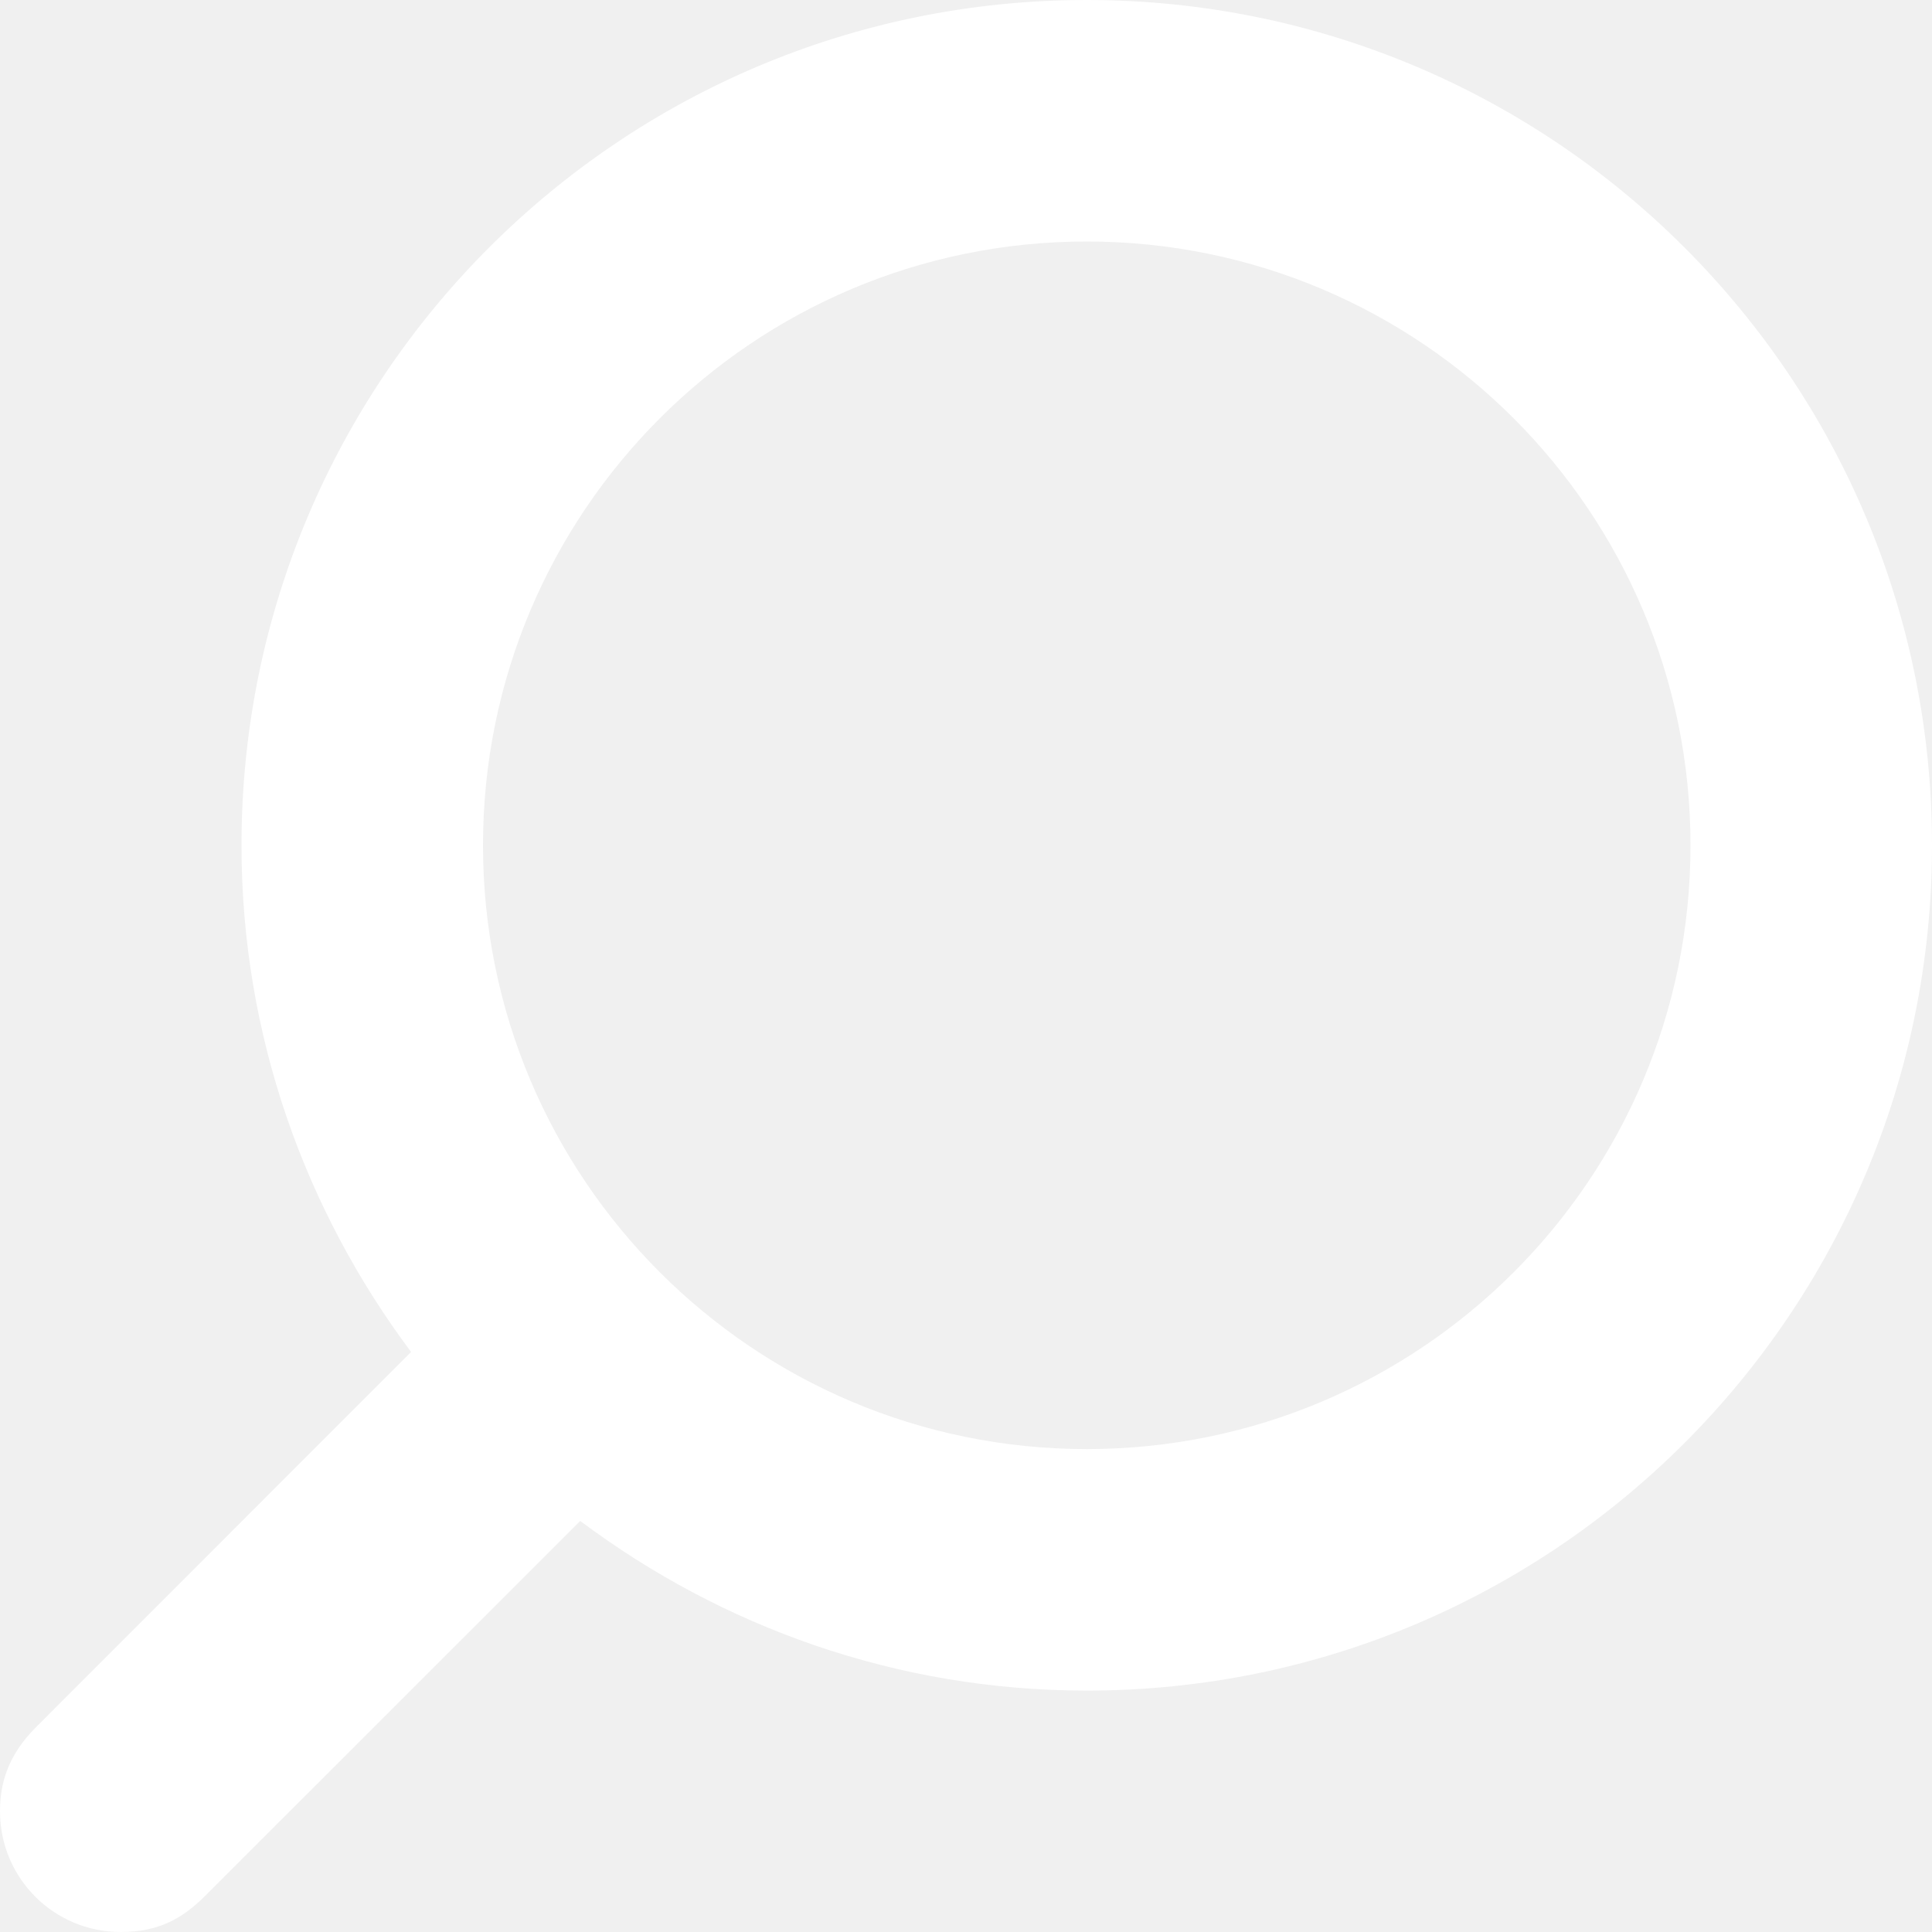
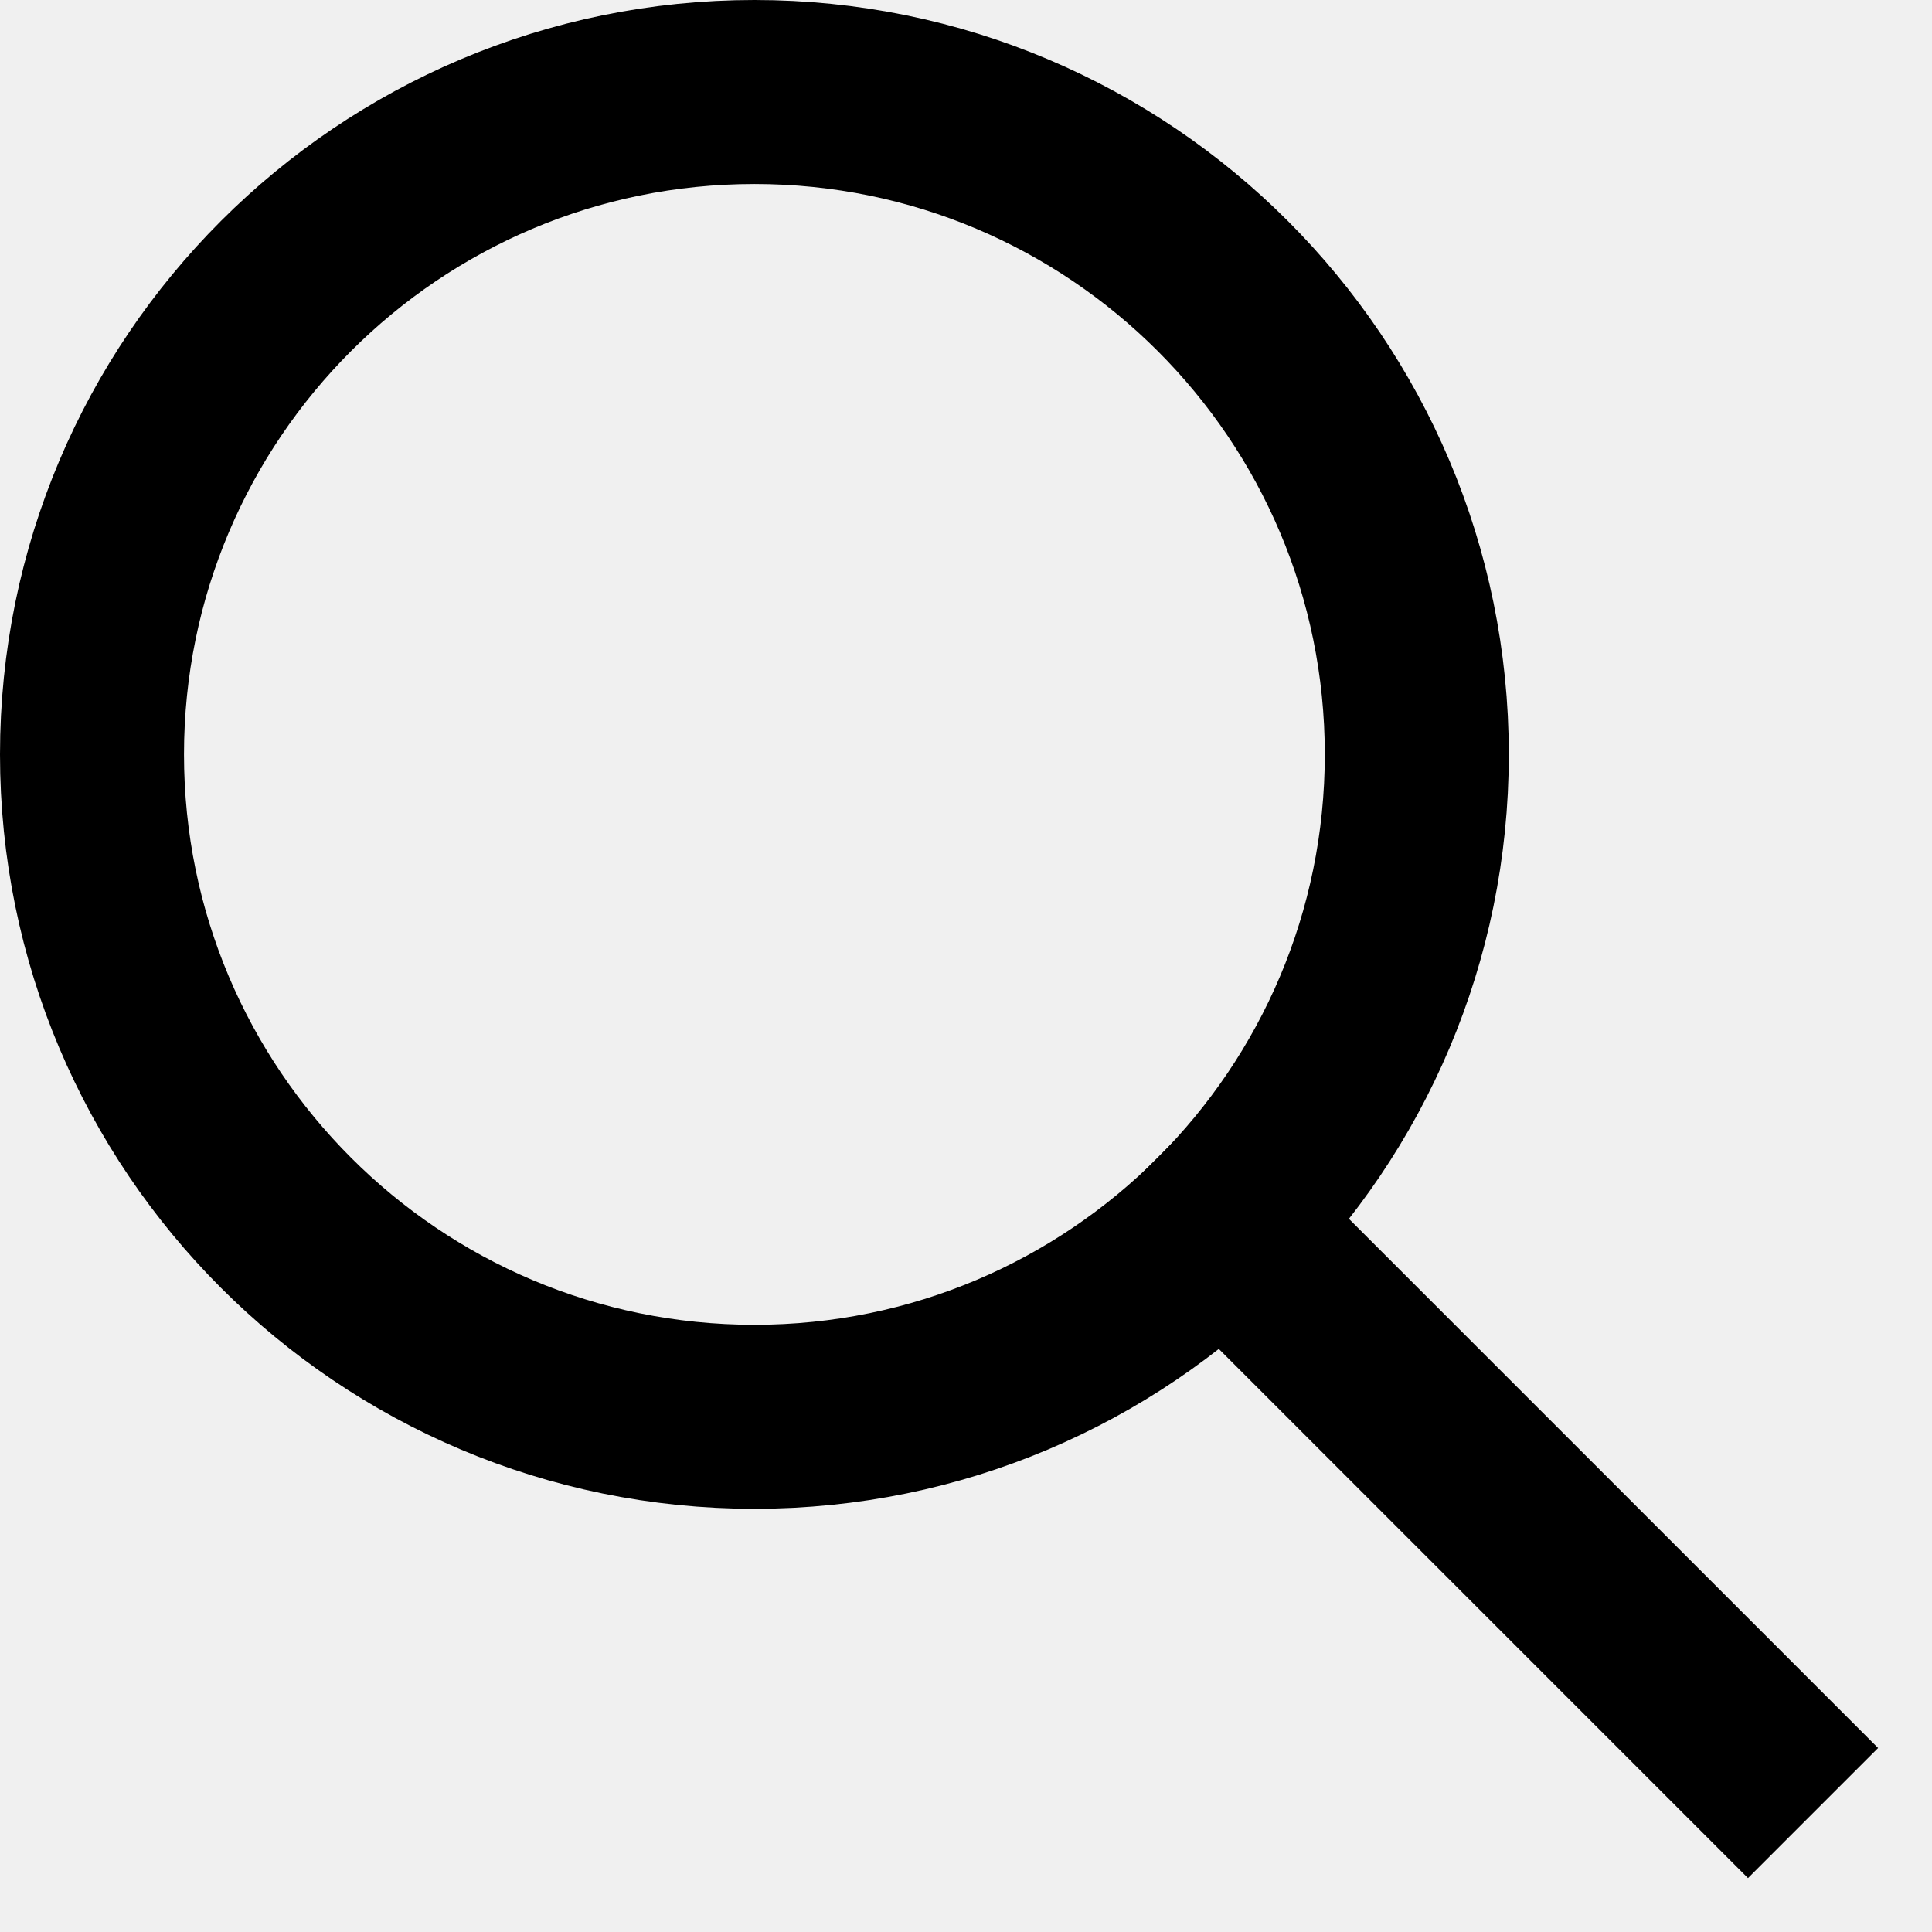
- <svg xmlns="http://www.w3.org/2000/svg" version="1.1" id="Layer_1" x="0px" y="0px" width="21px" height="21px" viewBox="2 2 21 21" enable-background="new 2 2 21 21" xml:space="preserve">
-   <path fill="#FFFFFF" d="M2,21.688C2,22.415,2.586,23,3.312,23c0.42,0,0.677-0.152,0.919-0.394l4.076-4.074  c1.536,1.15,3.437,1.844,5.505,1.844c5.075,0,9.188-4.112,9.188-9.188C23.001,6.112,18.888,2,13.812,2  c-5.074,0-9.187,4.113-9.187,9.188c0,2.069,0.693,3.969,1.843,5.507L2.395,20.77C2.072,21.092,2.001,21.402,2,21.688z   M13.812,17.751c-3.624,0-6.562-2.938-6.562-6.563s2.938-6.563,6.562-6.563c3.625,0,6.563,2.938,6.563,6.563  C20.376,14.812,17.438,17.751,13.812,17.751z" />
+ <svg xmlns="http://www.w3.org/2000/svg" class="Icon Icon--search-desktop" role="presentation" viewBox="0 0 21 21" x="0px" y="0px">
+   <g transform="translate(1 1)" stroke="currentColor" stroke-width="2" fill="none" fill-rule="evenodd" stroke-linecap="square">
+     <path d="M18 18l-5.71-5.71" />
+     <circle cx="7.2" cy="7.2" r="7.2" />
+   </g>
</svg>
